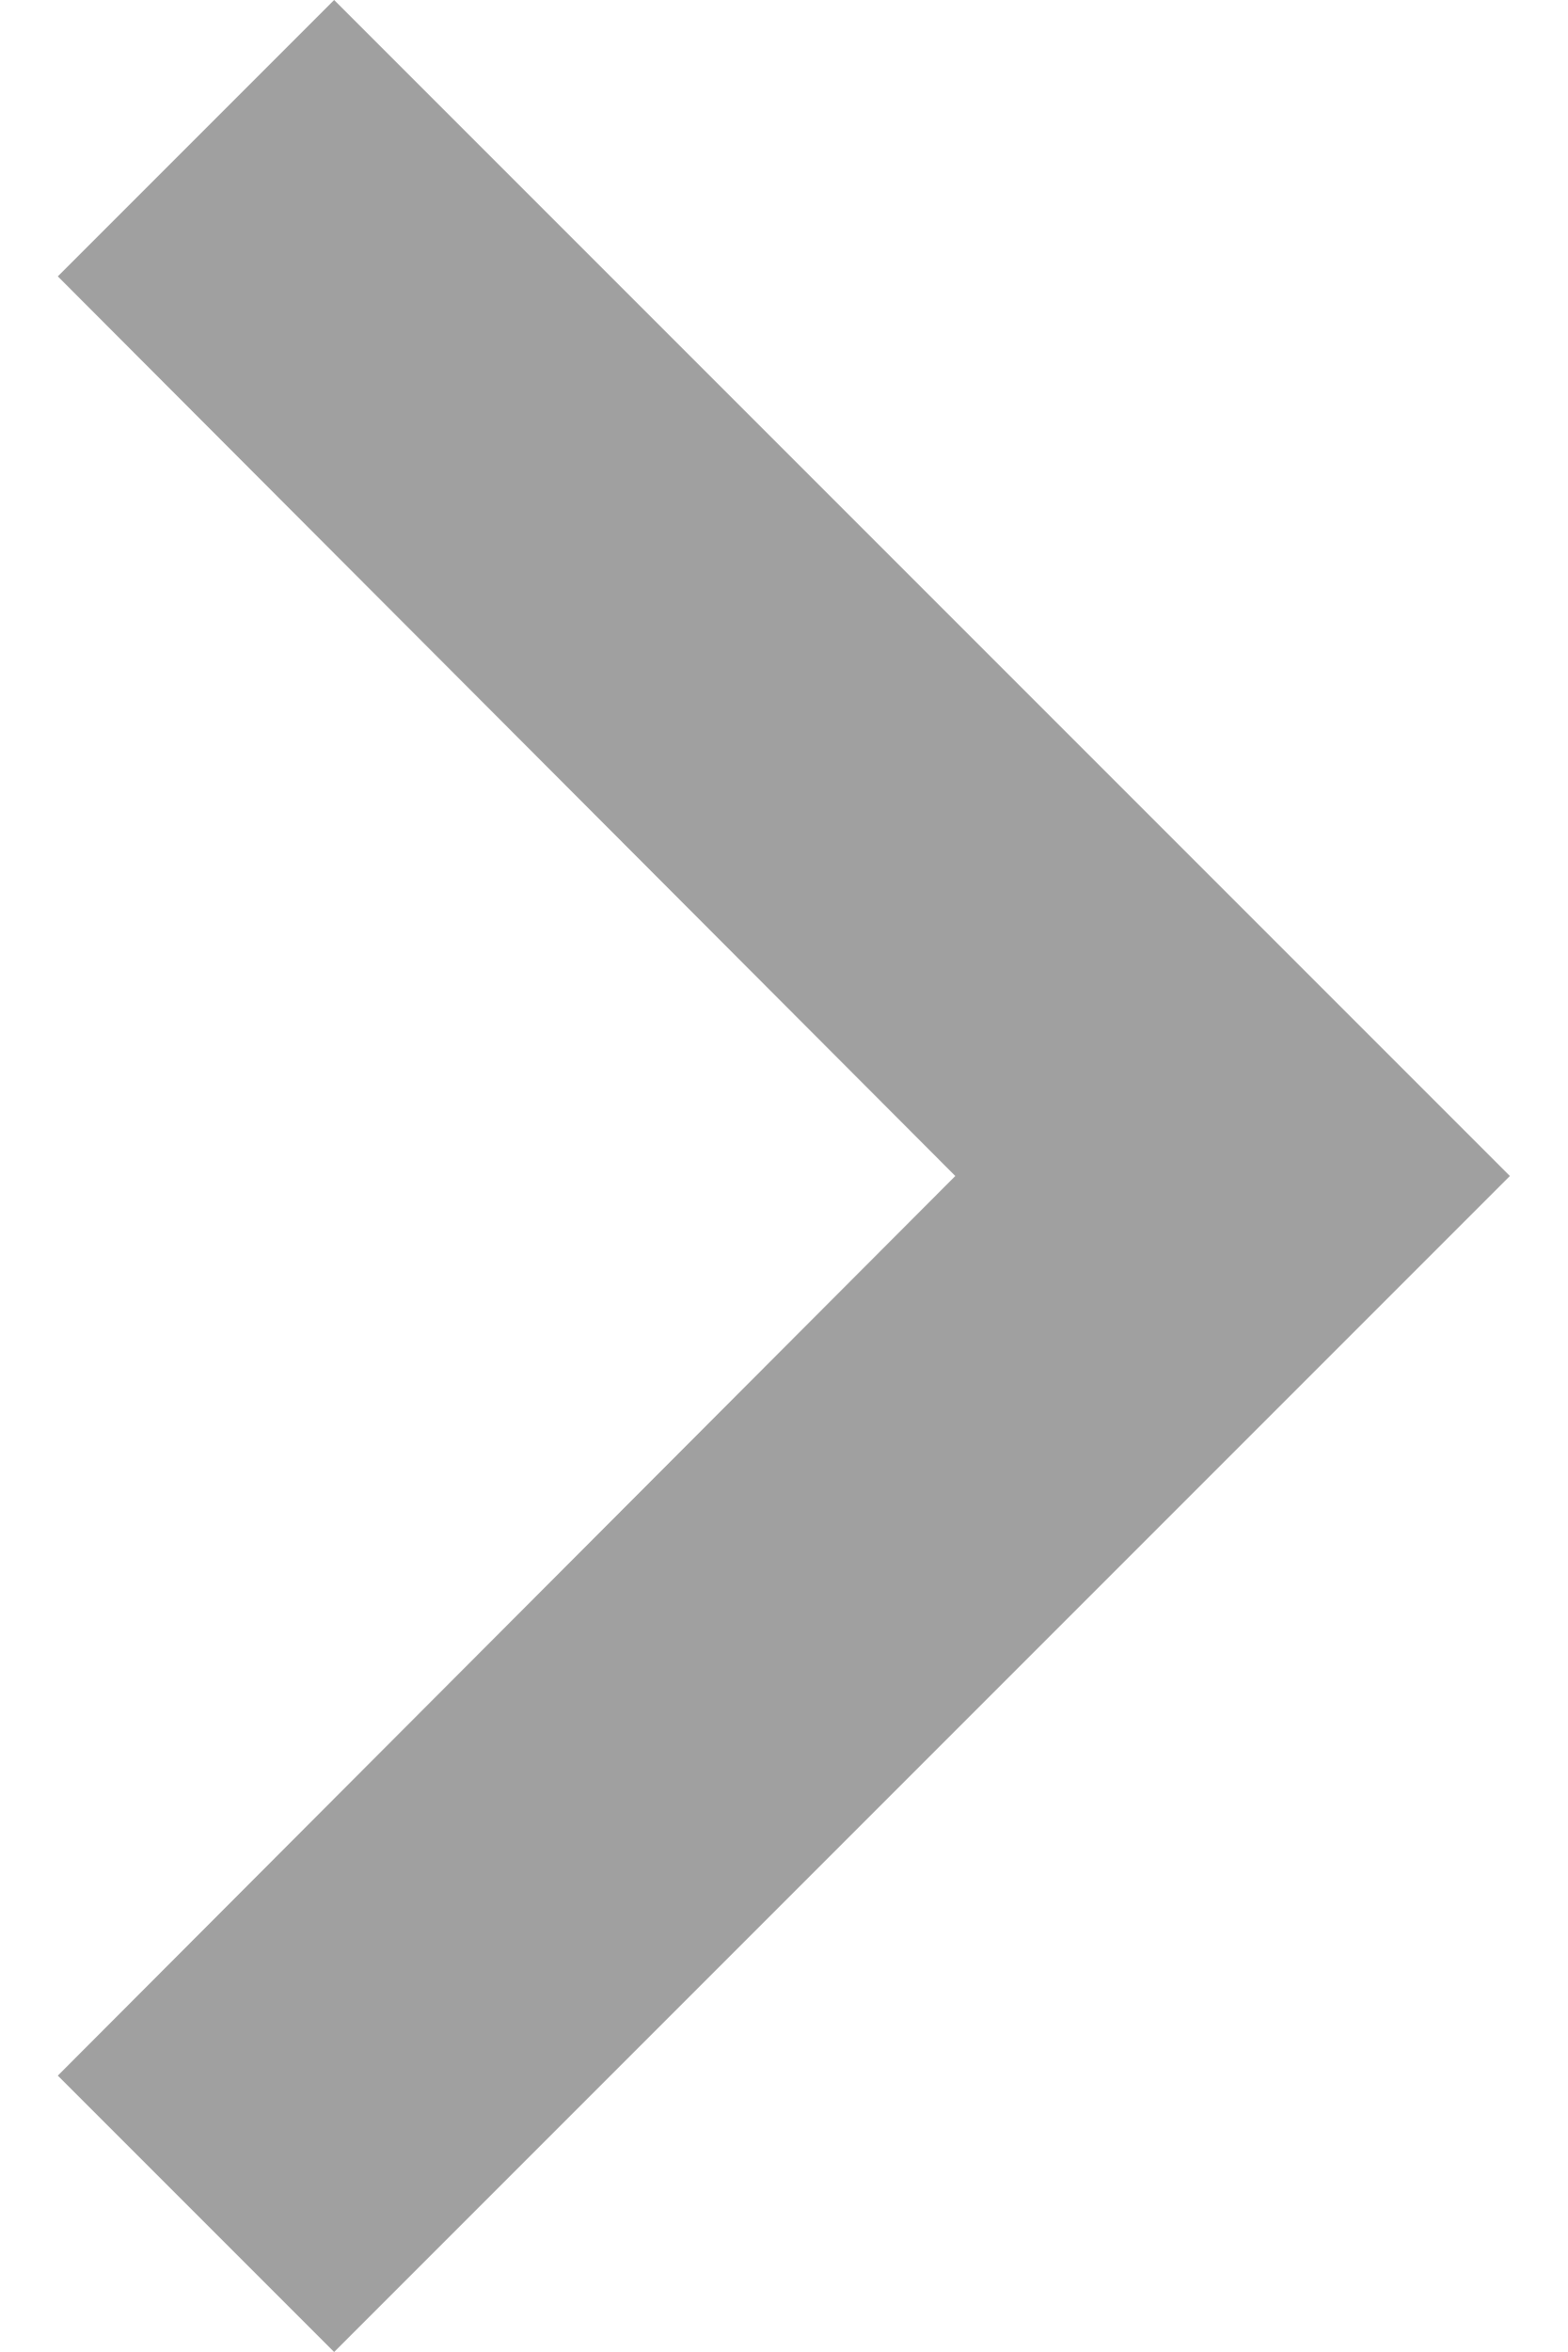
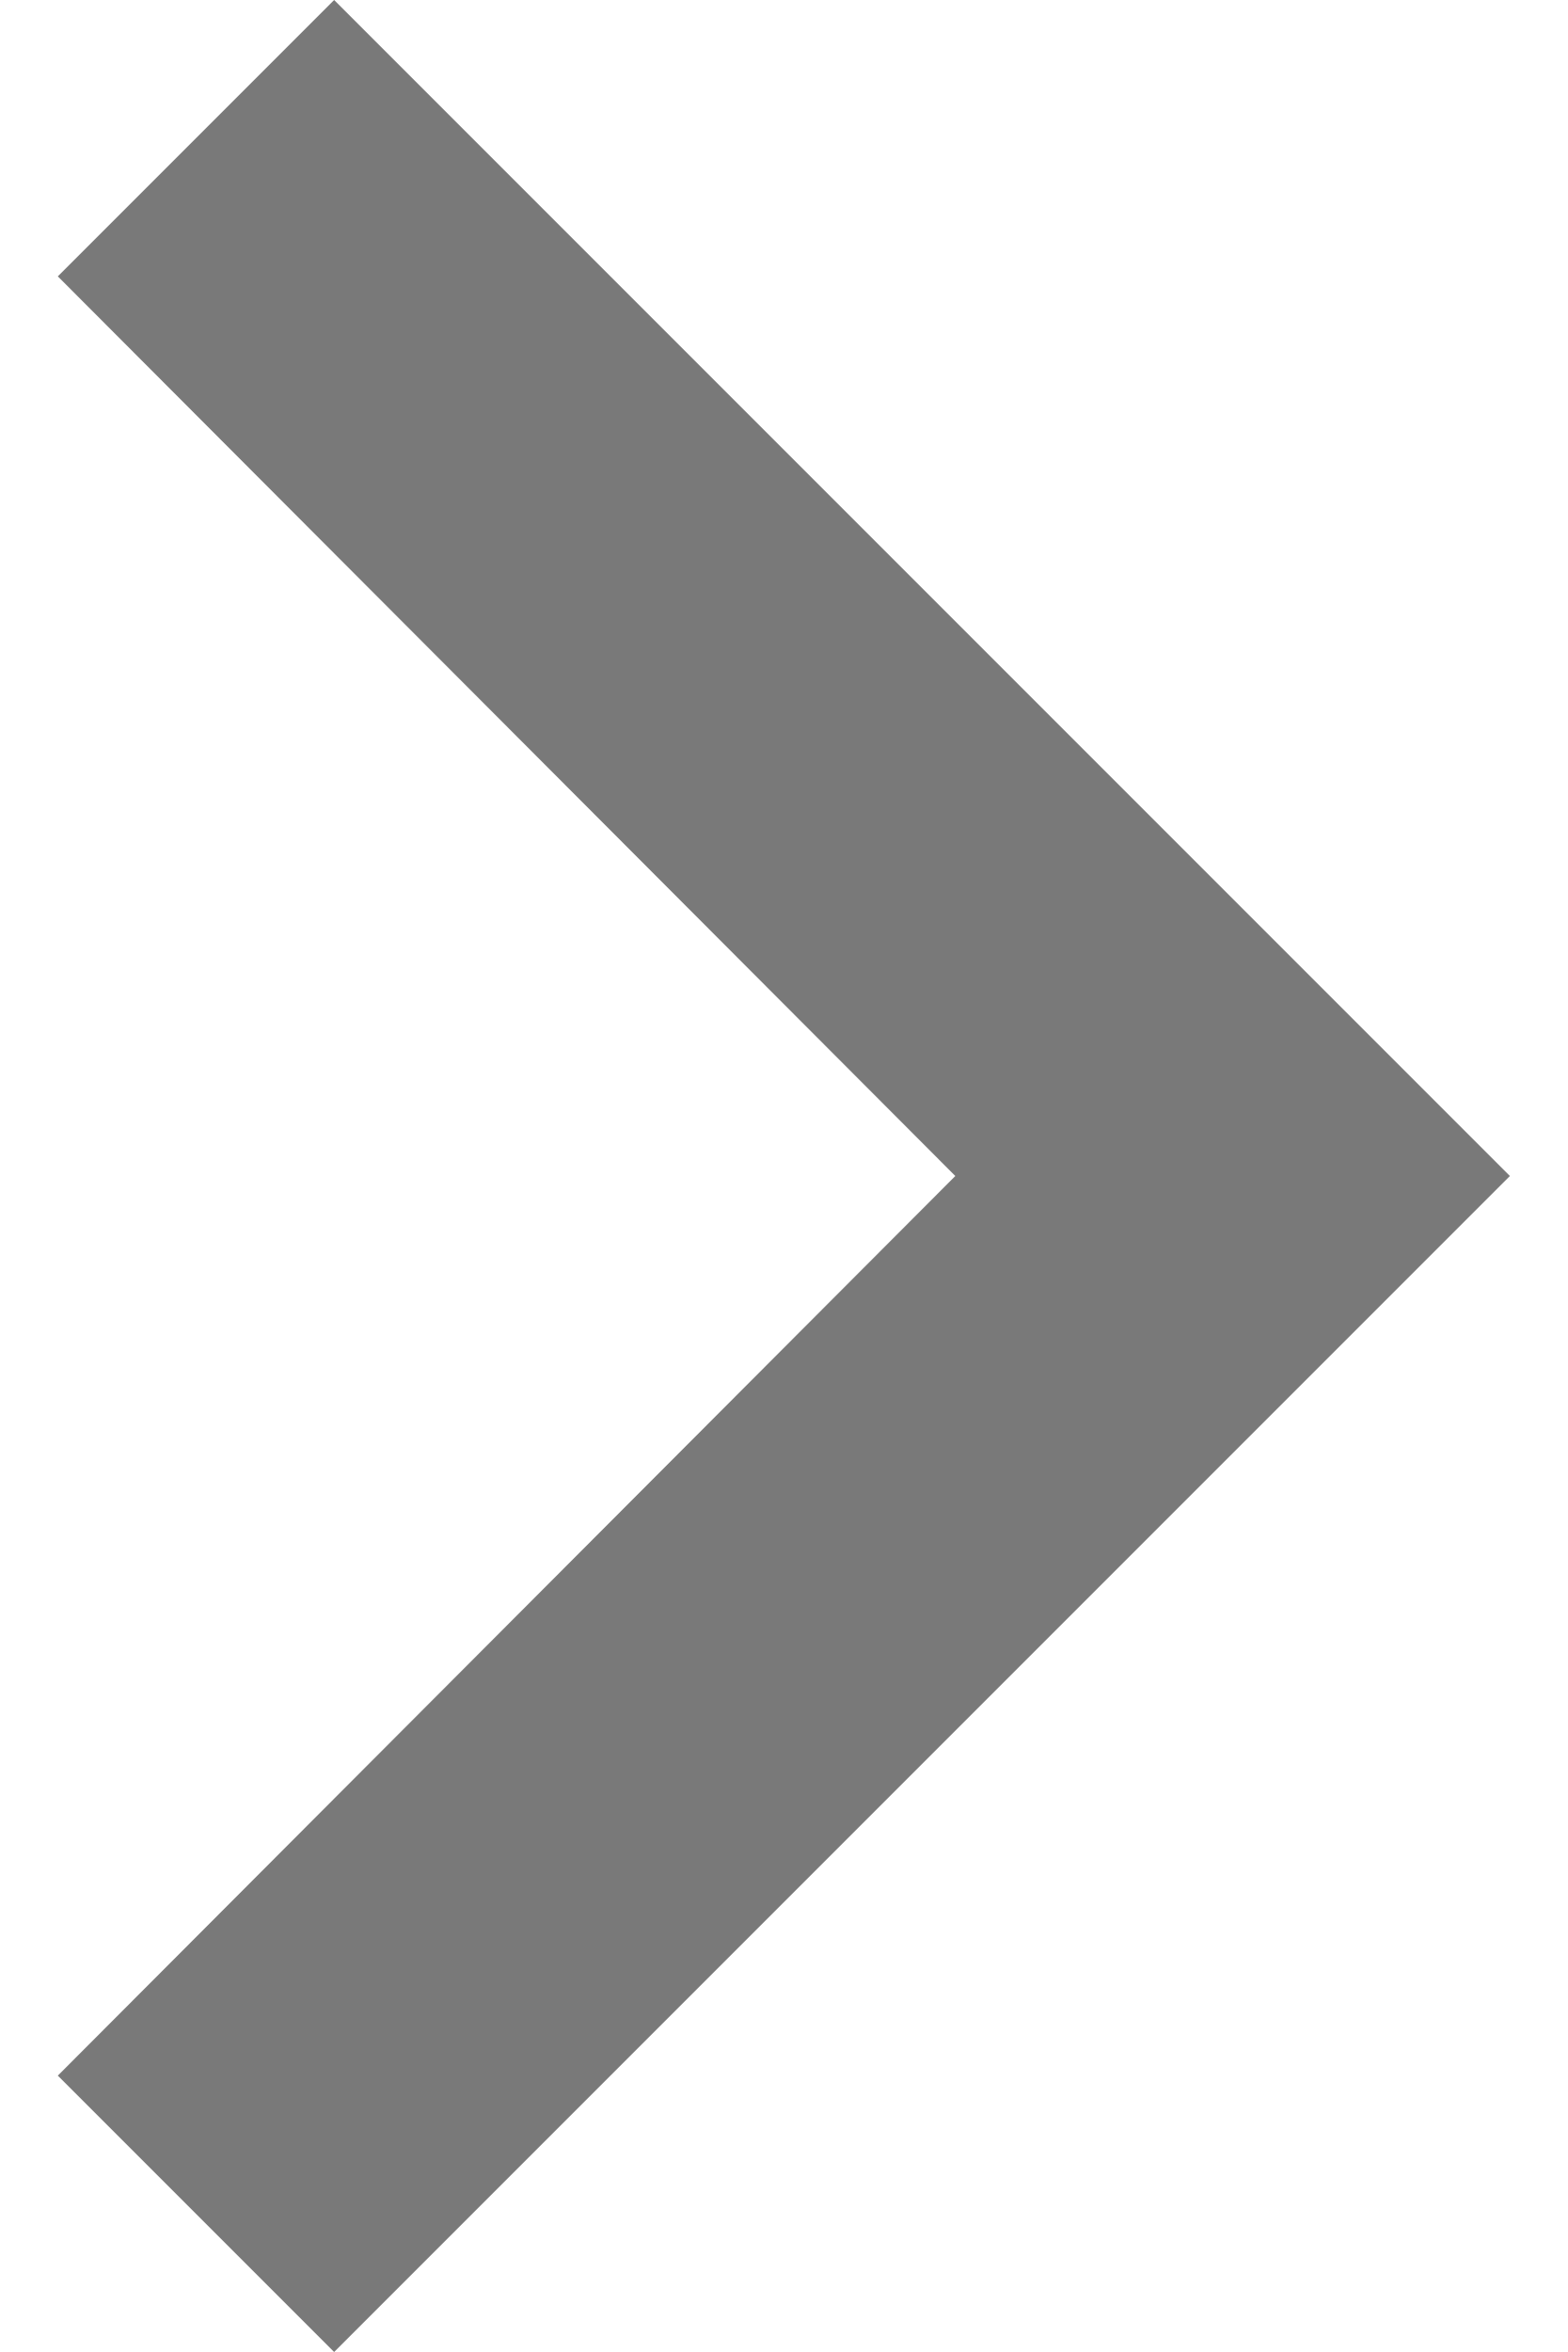
<svg xmlns="http://www.w3.org/2000/svg" width="8" height="12" viewBox="0 0 8 12" fill="none">
-   <path d="M0.295 10.59L4.875 6L0.295 1.41L1.705 0L7.705 6L1.705 12L0.295 10.59Z" fill="#A0A0A0" />
+   <path d="M0.295 10.59L4.875 6L0.295 1.41L1.705 0L7.705 6L1.705 12L0.295 10.59Z" fill="#797979" />
</svg>
